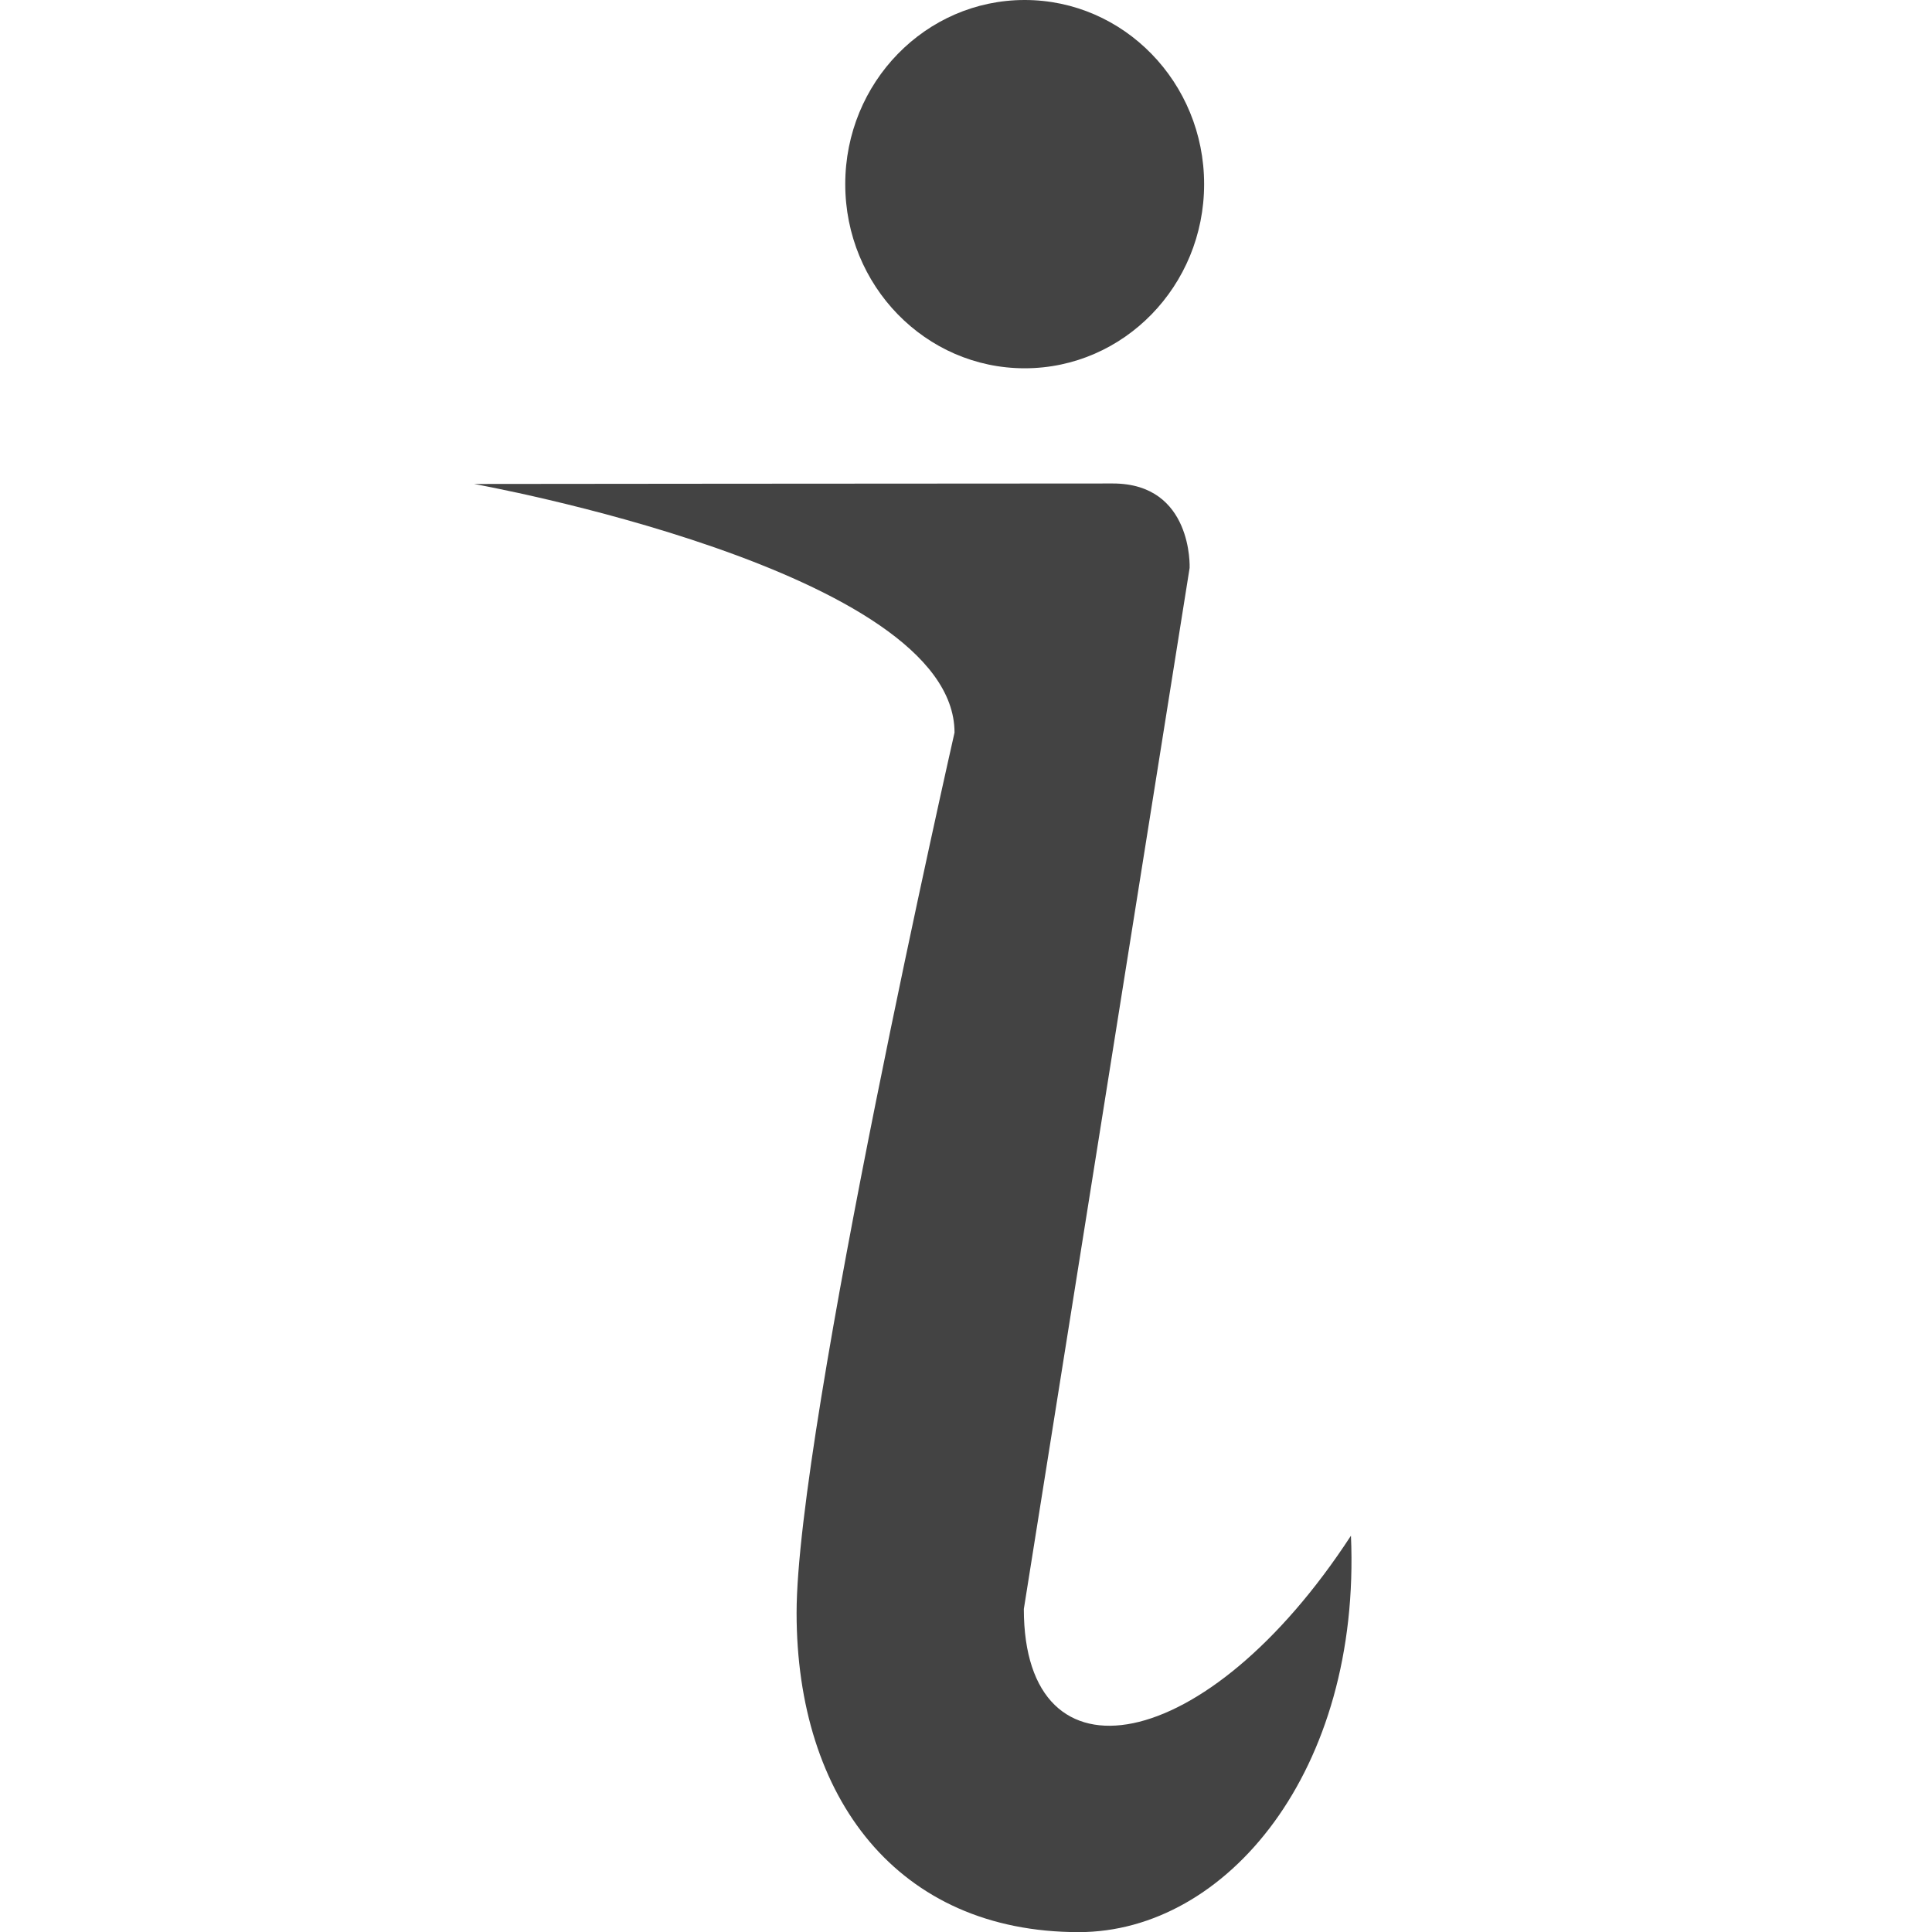
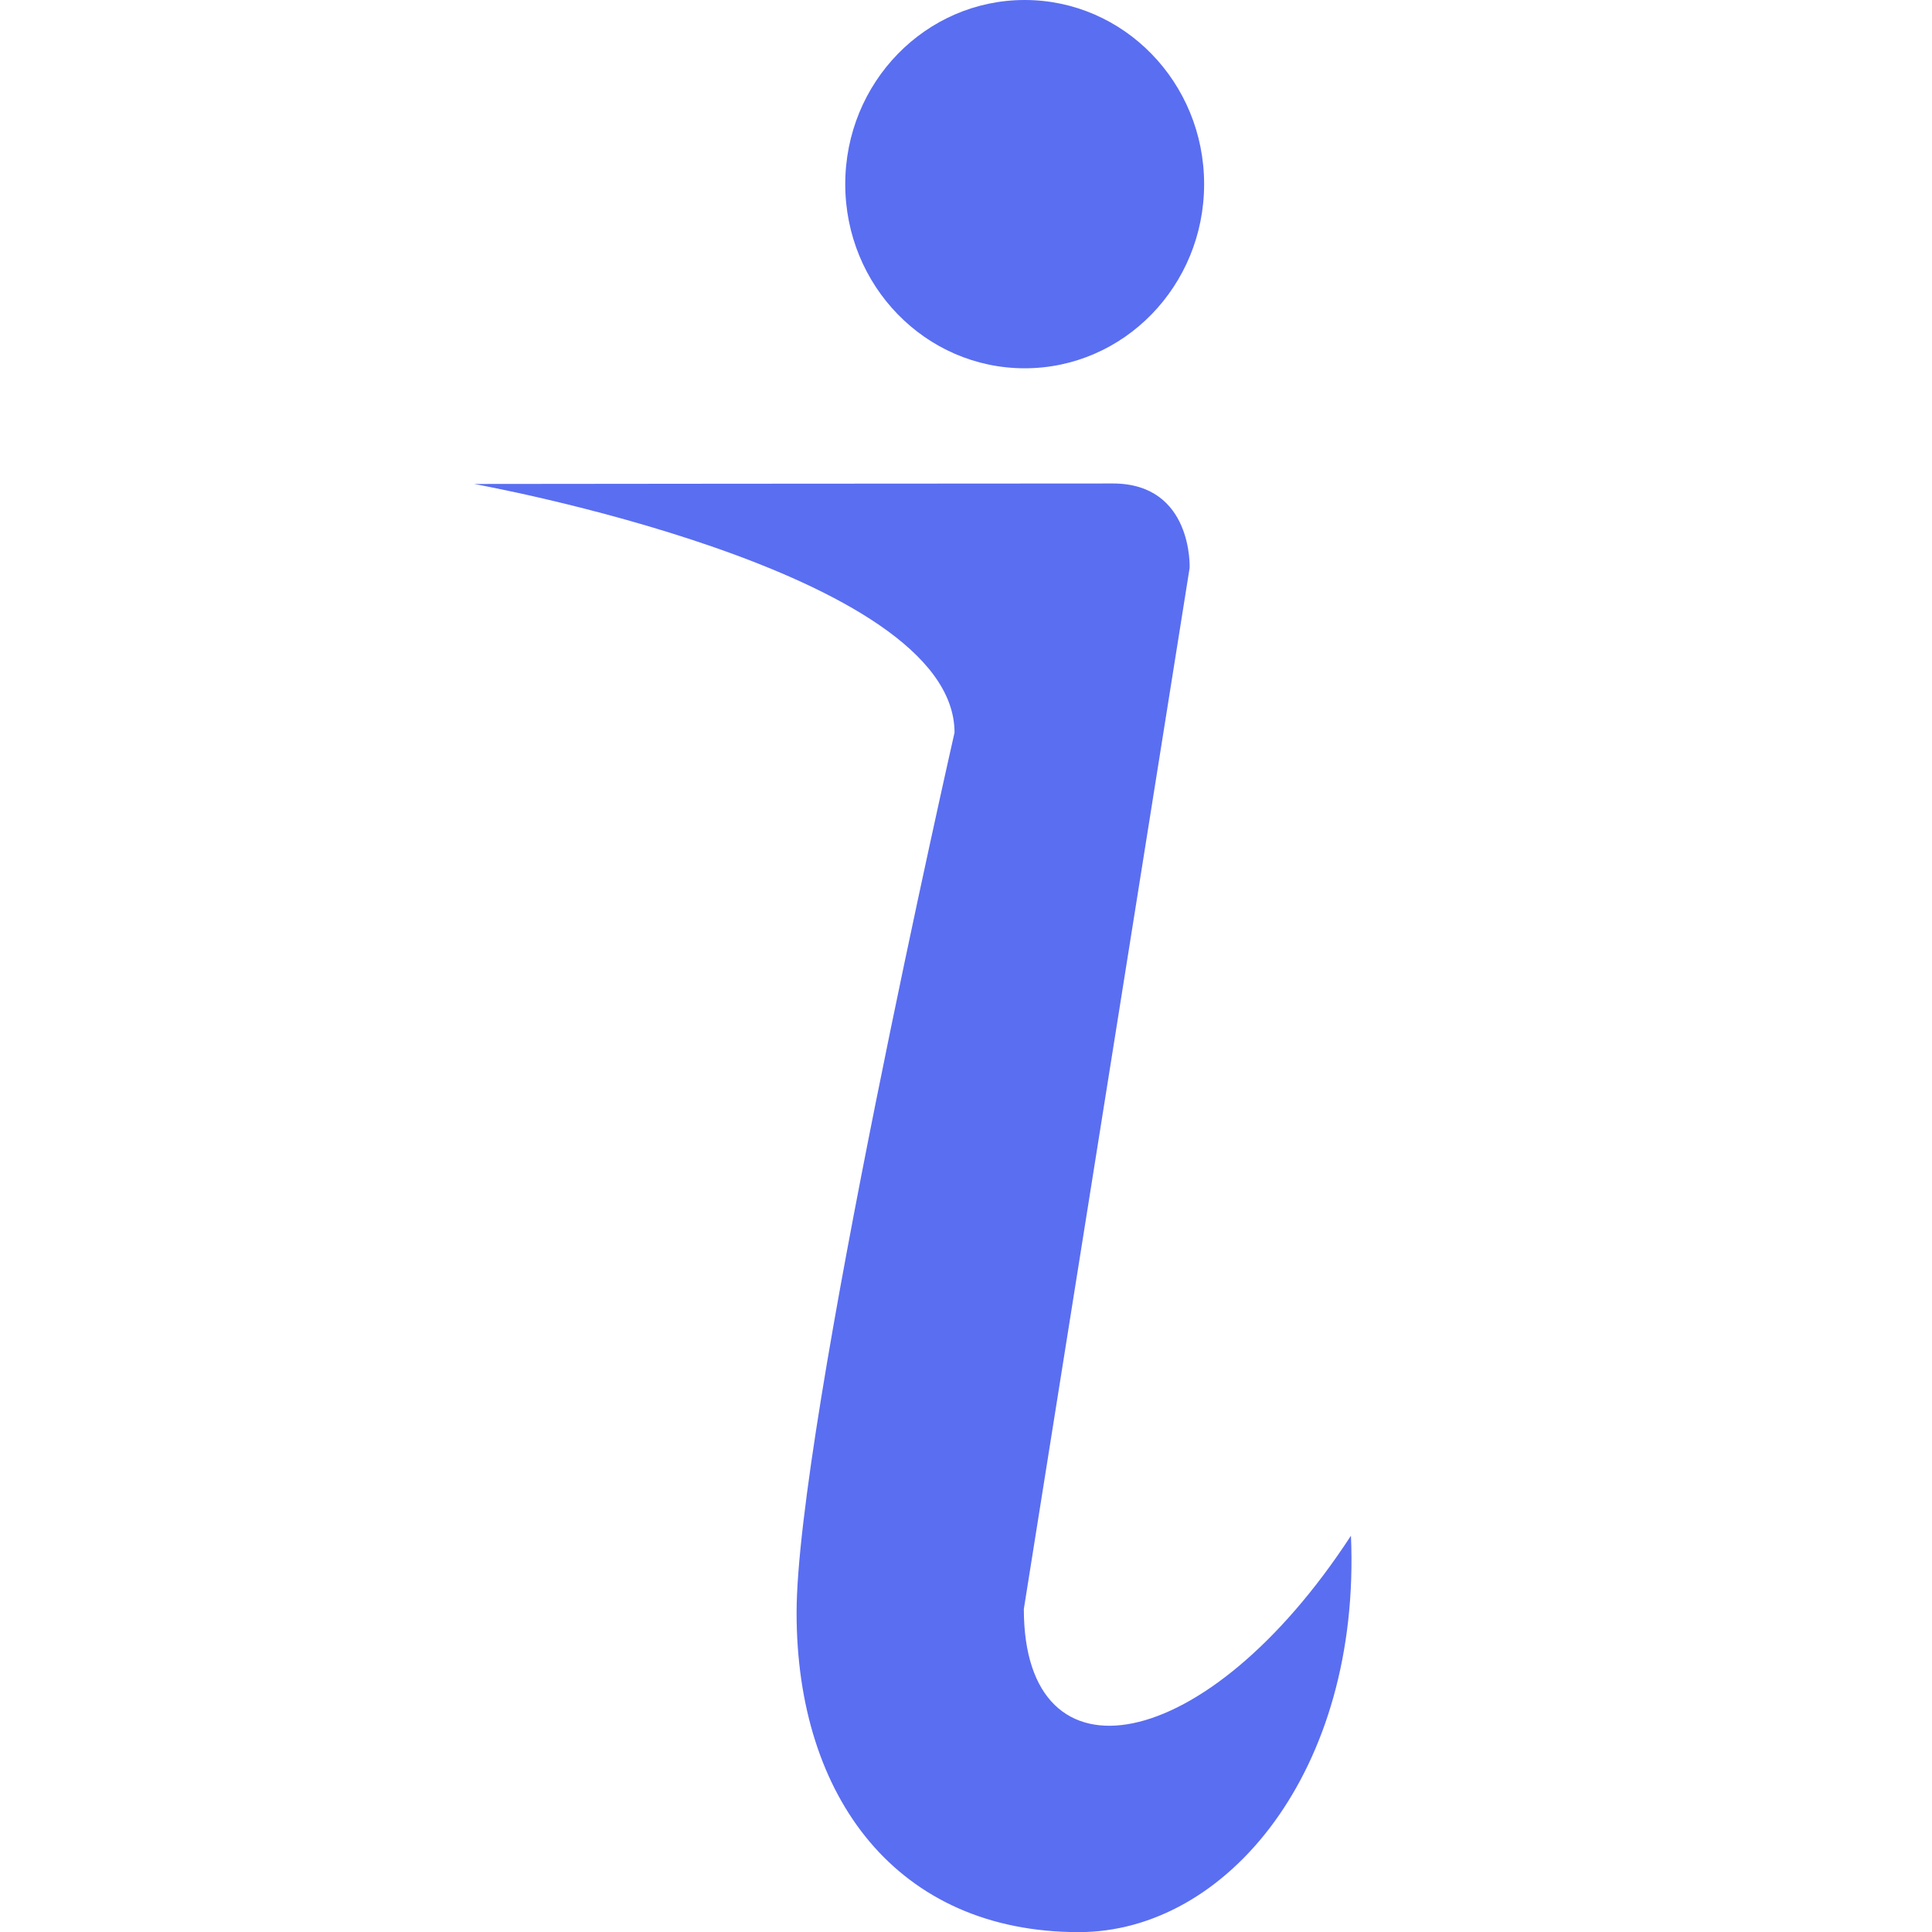
<svg xmlns="http://www.w3.org/2000/svg" viewBox="0 0 16 16" version="1.1" class="si-glyph si-glyph-info">
  <defs />
  <g stroke="none" stroke-width="1" fill="none" fill-rule="evenodd">
-     <g transform="translate(4, 0)" fill="#434343">
+     <g transform="translate(4, 0)" fill="#5a6ef1">
      <ellipse cx="4.486" cy="1.525" rx="1.486" ry="1.525" class="si-glyph-fill" />
      <path d="M4.479,13.325 L5.852,4.703 C5.852,4.703 5.881,4.004 5.216,4.004 C3.715,4.004 -0.074,4.008 -0.074,4.008 C-0.074,4.008 3.905,4.721 3.905,6.067 C3.905,6.067 2.597,11.827 2.597,13.357 C2.597,14.888 3.433,16.001 4.934,16.001 C6.159,16.001 7.272,14.665 7.188,12.718 C5.991,14.554 4.479,14.82 4.479,13.325 L4.479,13.325 Z" class="si-glyph-fill" />
    </g>
  </g>
</svg>
